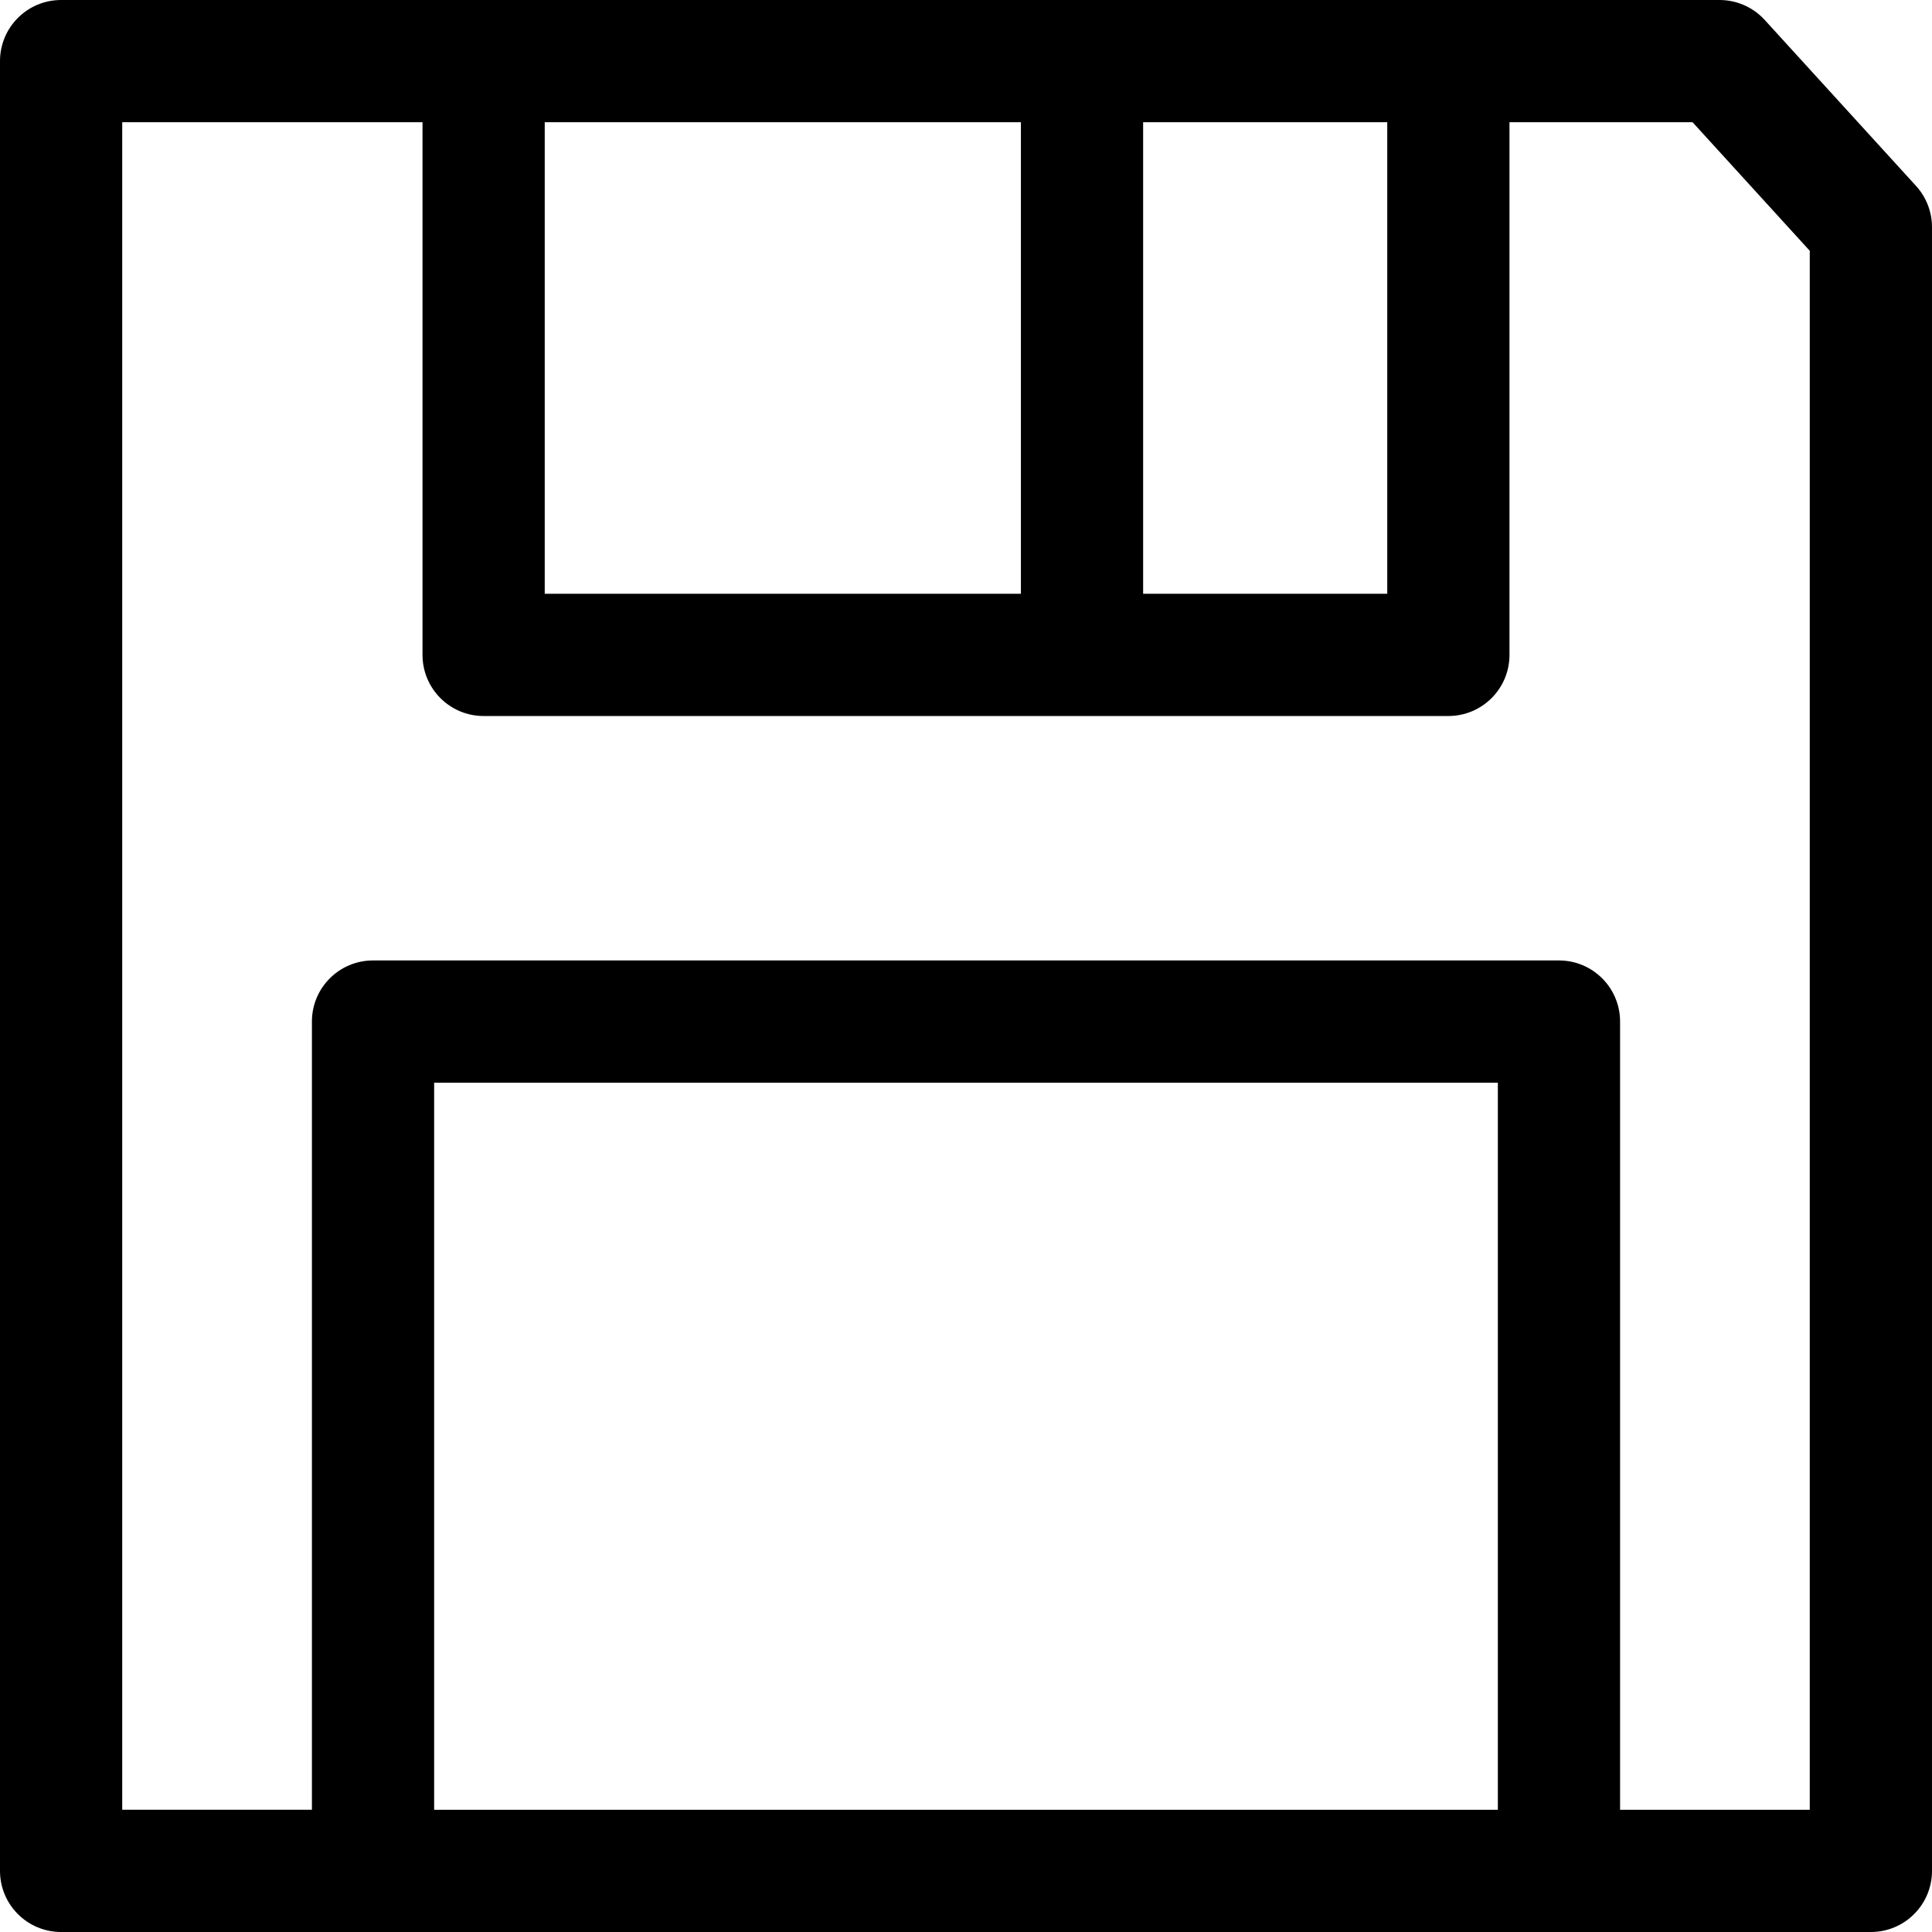
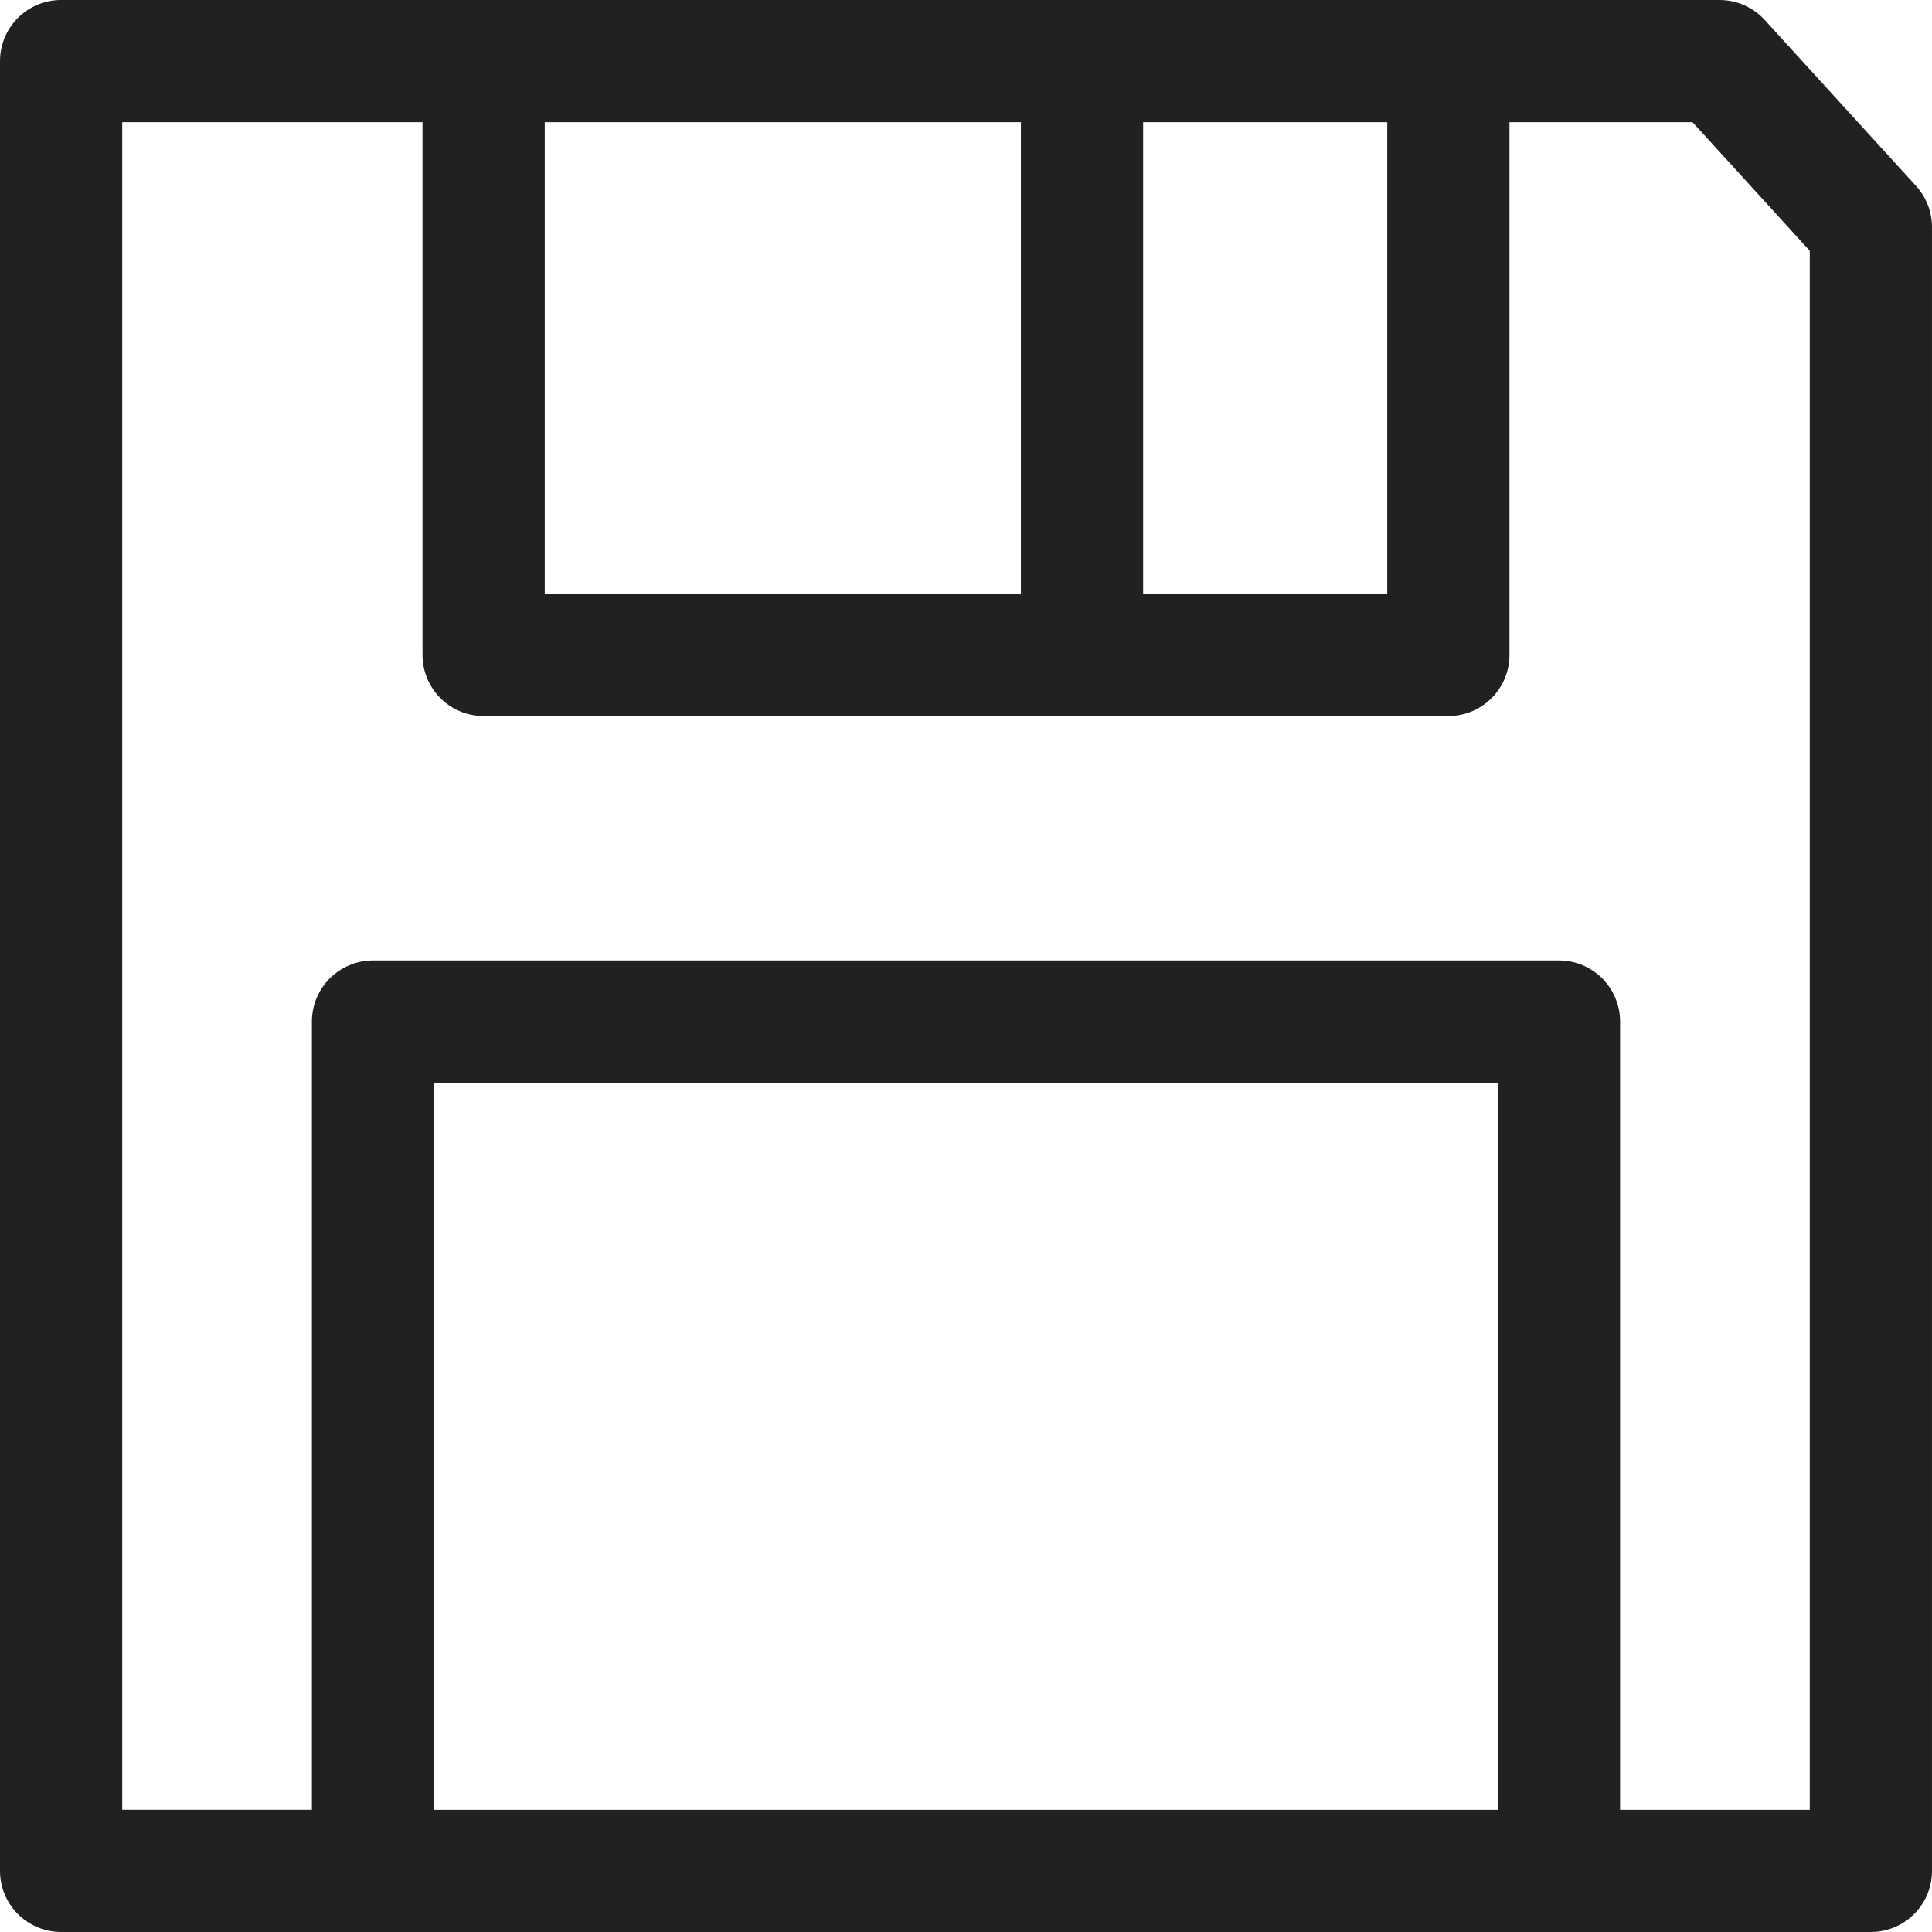
<svg xmlns="http://www.w3.org/2000/svg" version="1.1" id="Capa_1" x="0px" y="0px" viewBox="0 0 284.515 284.515" style="enable-background:new 0 0 284.515 284.515;" xml:space="preserve">
  <g>
-     <path d="M282.166,27.382L259.88,2.937C258.174,1.066,255.76,0,253.229,0h-39.936H71.221H9C4.03,0,0,4.029,0,9v266.515   c0,4.971,4.029,9,9,9h266.514c4.971,0,9-4.029,9-9V33.446C284.514,31.203,283.676,29.04,282.166,27.382z M204.293,18v69.443   h-35.951V18H204.293z M150.342,18v69.443H80.221V18H150.342z M220.581,266.515H63.934V159.44h156.646V266.515z M266.514,266.515   h-27.934V150.44c0-4.971-4.029-9-9-9H54.934c-4.971,0-9,4.029-9,9v116.074H18V18h44.221v78.443c0,4.971,4.029,9,9,9h142.072   c4.971,0,9-4.029,9-9V18h26.962l17.259,18.933V266.515z" />
+     <path style="fill:#212121;" d="M282.166,27.382L259.88,2.937C258.174,1.066,255.76,0,253.229,0h-39.936H71.221H9C4.03,0,0,4.029,0,9v266.515   c0,4.971,4.029,9,9,9h266.514c4.971,0,9-4.029,9-9V33.446C284.514,31.203,283.676,29.04,282.166,27.382z M204.293,18v69.443   h-35.951V18H204.293z M150.342,18v69.443H80.221V18H150.342z M220.581,266.515H63.934V159.44h156.646V266.515z M266.514,266.515   h-27.934V150.44c0-4.971-4.029-9-9-9H54.934c-4.971,0-9,4.029-9,9v116.074H18V18h44.221v78.443c0,4.971,4.029,9,9,9h142.072   c4.971,0,9-4.029,9-9V18h26.962l17.259,18.933V266.515z" />
  </g>
  <g>
</g>
  <g>
</g>
  <g>
</g>
  <g>
</g>
  <g>
</g>
  <g>
</g>
  <g>
</g>
  <g>
</g>
  <g>
</g>
  <g>
</g>
  <g>
</g>
  <g>
</g>
  <g>
</g>
  <g>
</g>
  <g>
</g>
</svg>
